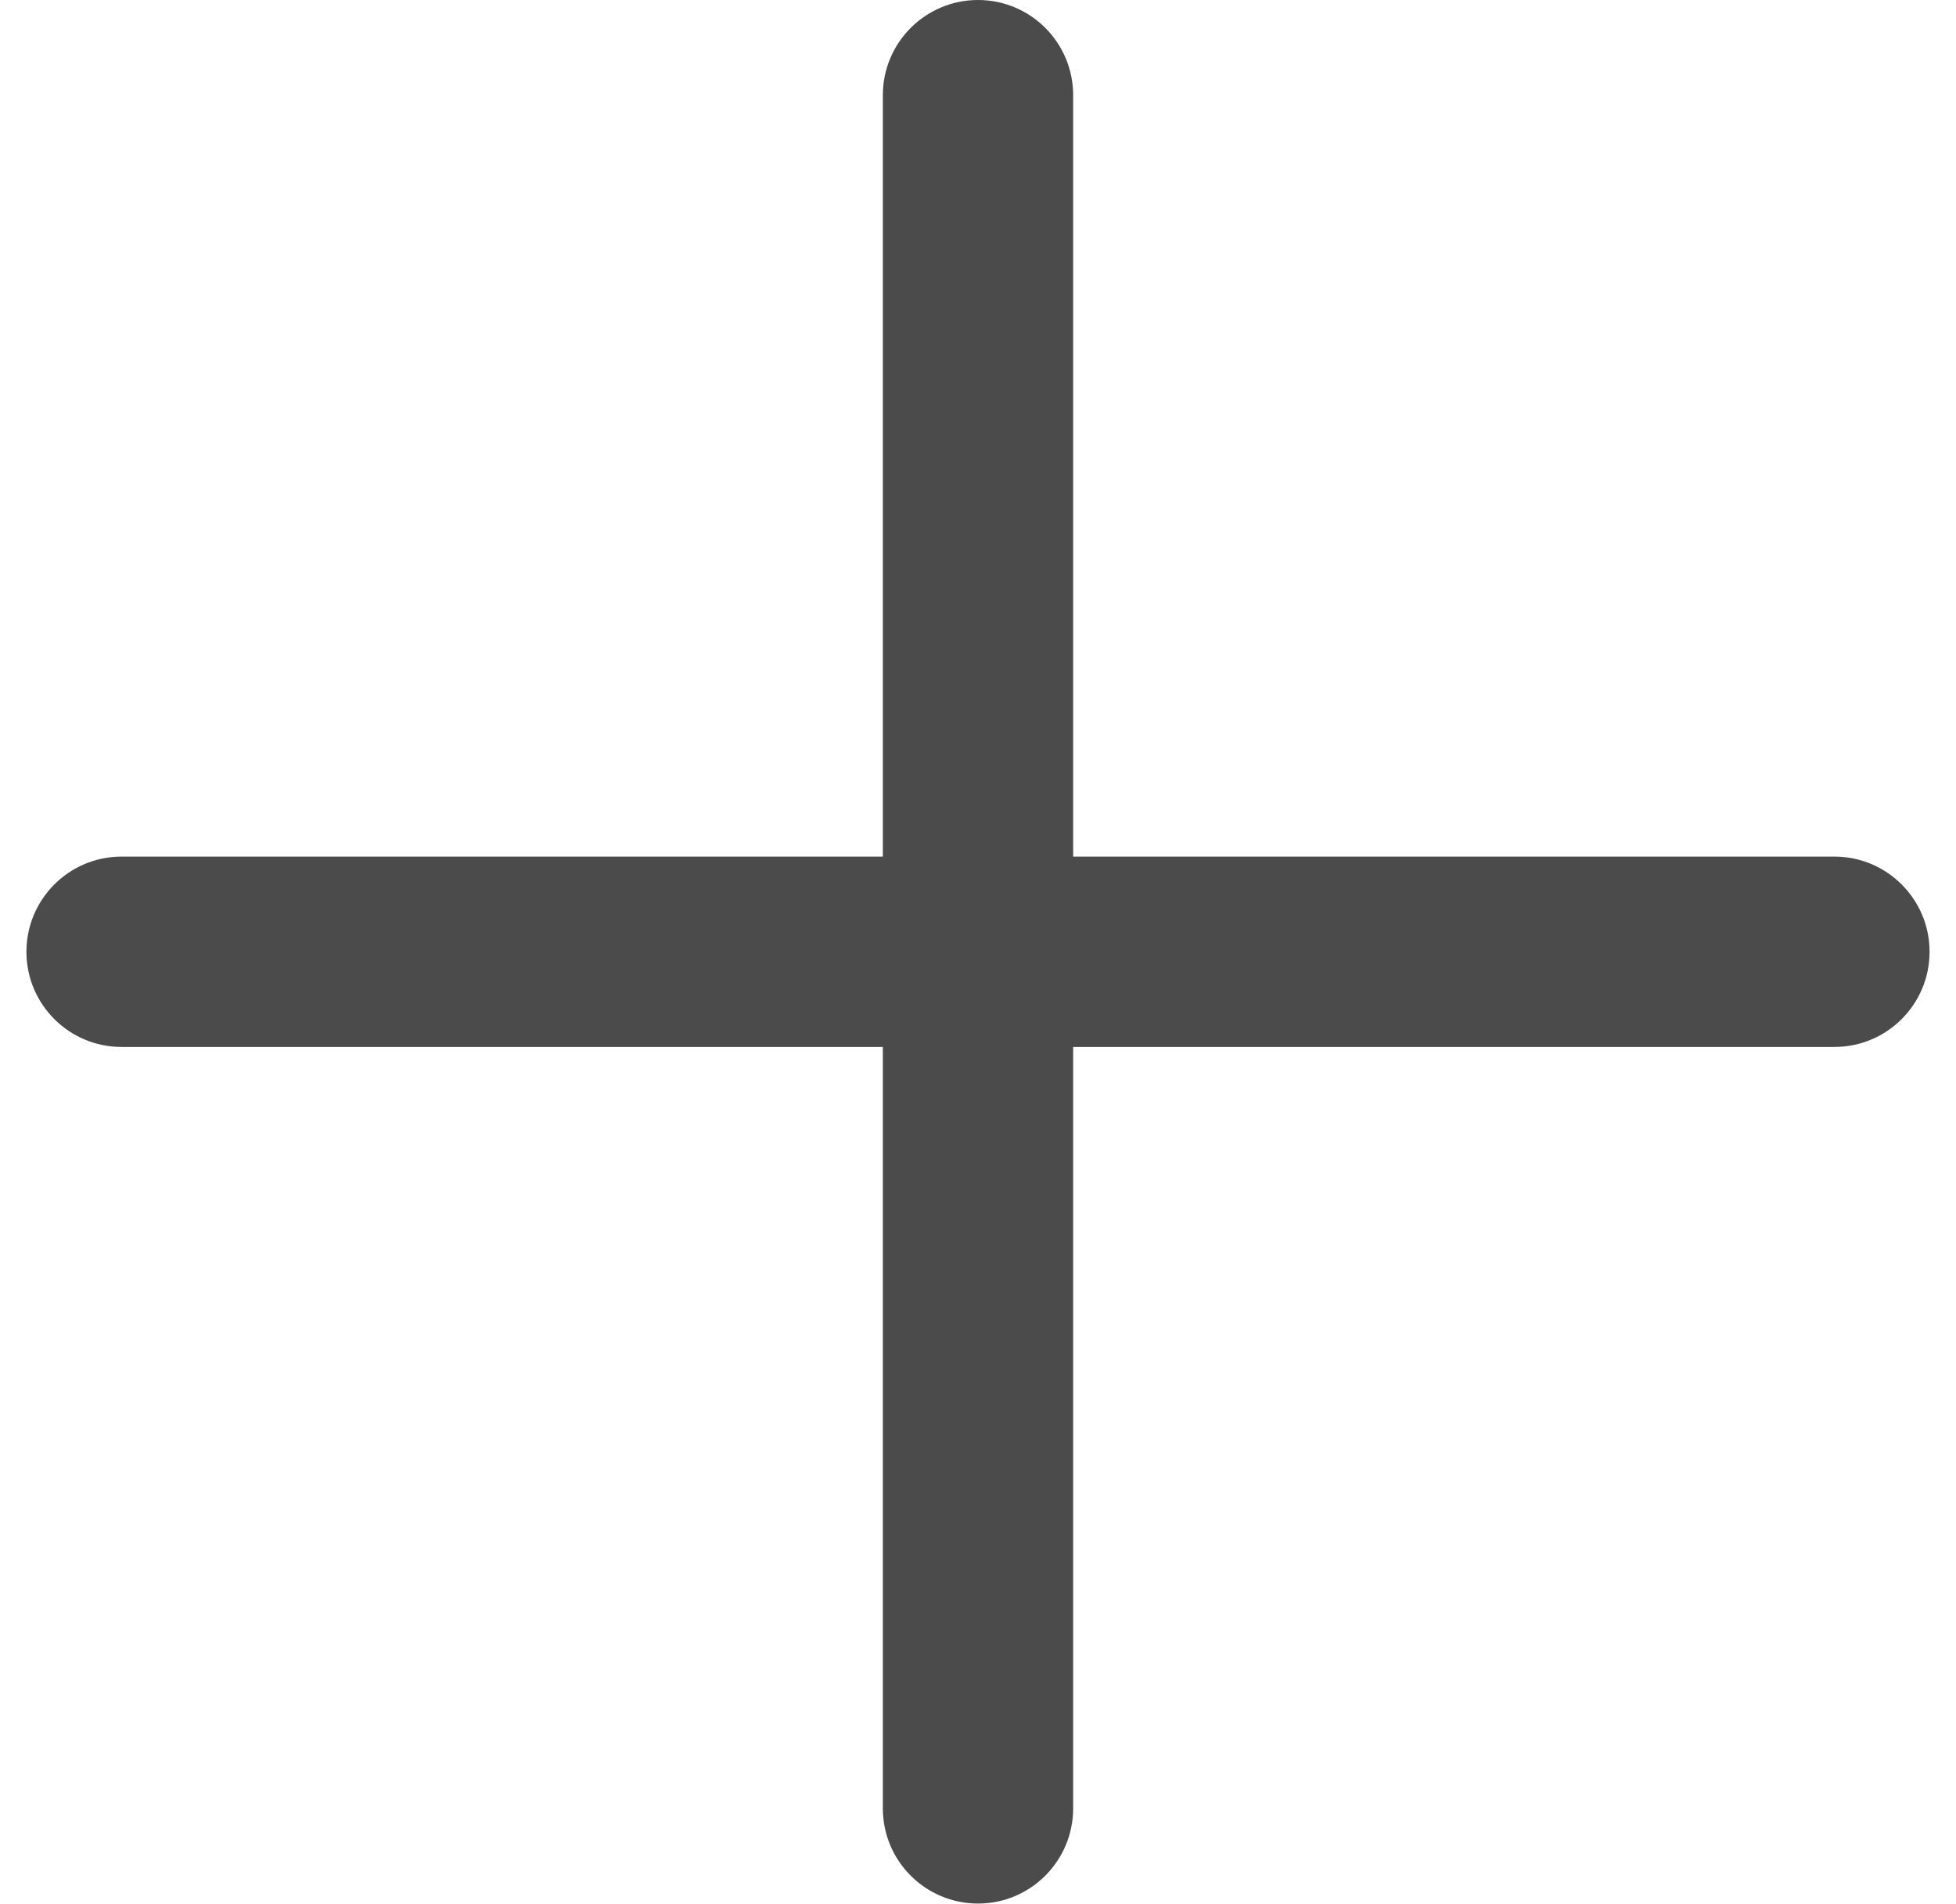
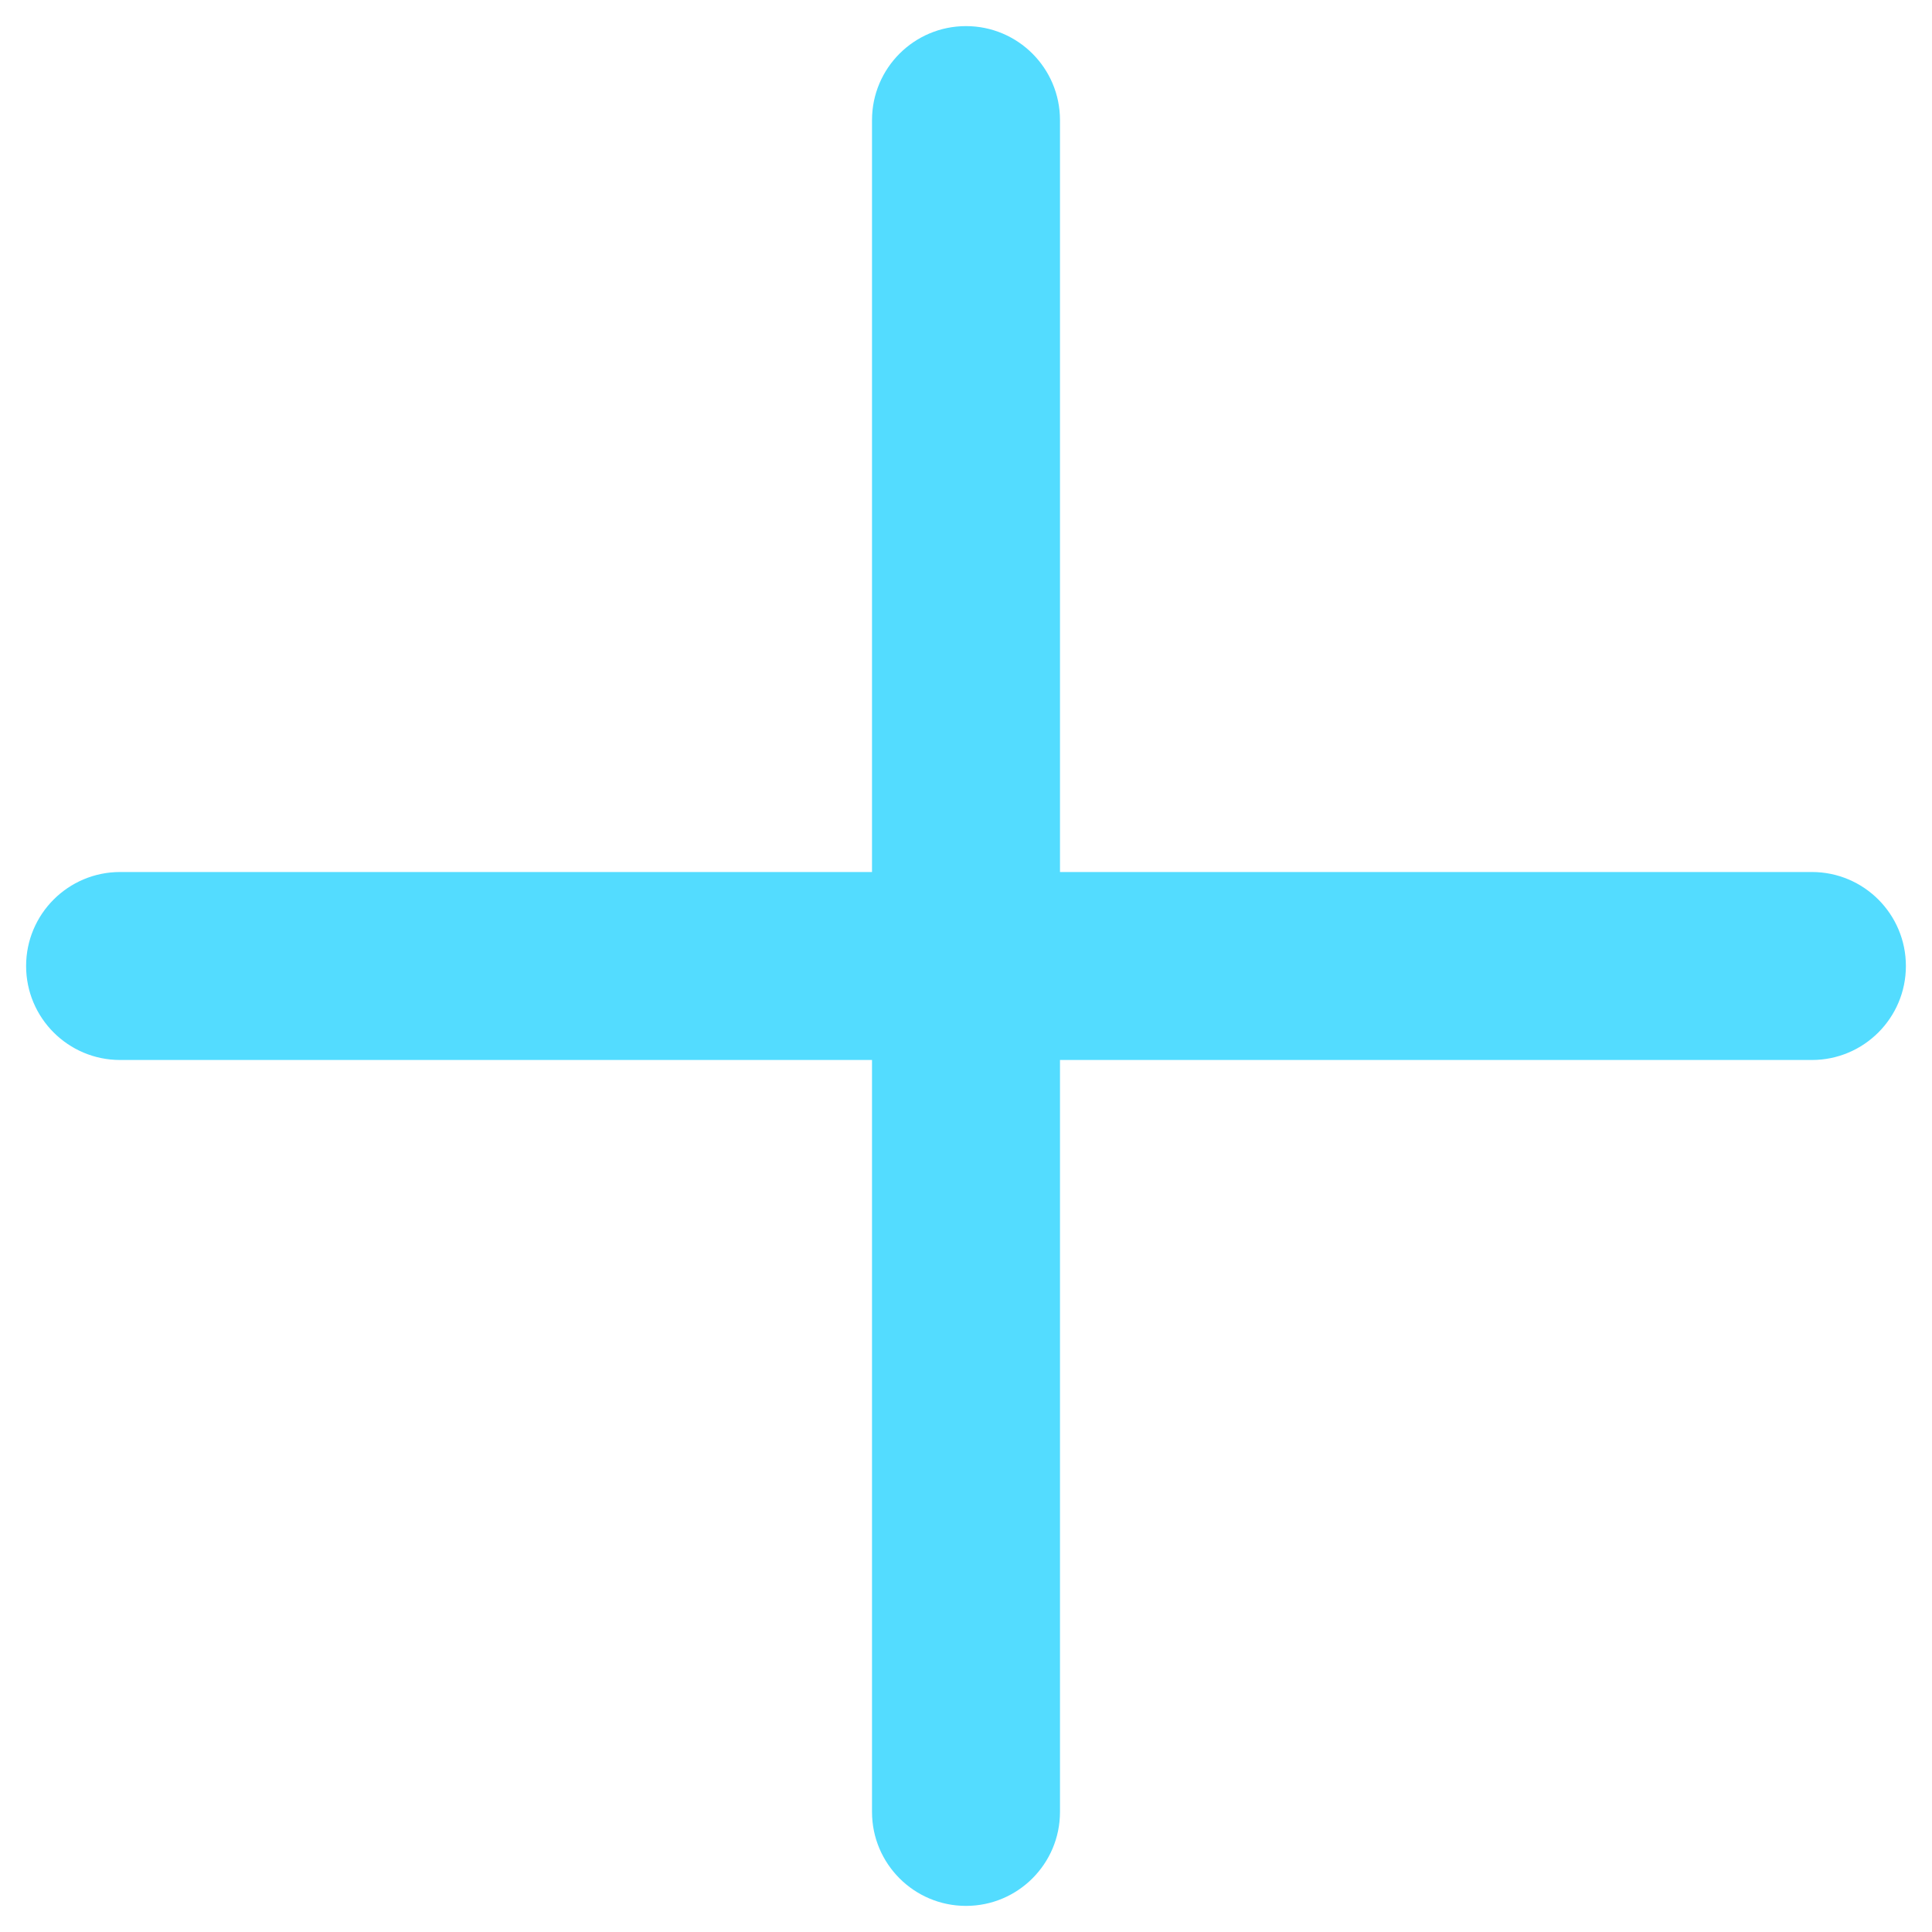
- <svg xmlns="http://www.w3.org/2000/svg" width="37" height="36" viewBox="0 0 37 36" fill="none">
-   <path d="M20.3 1.8C20.3 0.806 19.494 0 18.5 0C17.506 0 16.7 0.806 16.7 1.8V16.2H2.3C1.306 16.2 0.5 17.006 0.5 18C0.5 18.994 1.306 19.8 2.3 19.8H16.7V34.2C16.7 35.194 17.506 36 18.5 36C19.494 36 20.3 35.194 20.3 34.2V19.8H34.7C35.694 19.8 36.5 18.994 36.5 18C36.5 17.006 35.694 16.2 34.7 16.2H20.3V1.8Z" fill="#4B4B4B" />
+ <svg xmlns="http://www.w3.org/2000/svg" width="15" height="15" viewBox="0 0 37 36" fill="none">
+   <path d="M20.3 1.8C20.3 0.806 19.494 0 18.5 0C17.506 0 16.7 0.806 16.7 1.8V16.2H2.3C1.306 16.2 0.5 17.006 0.5 18C0.5 18.994 1.306 19.8 2.3 19.8H16.7V34.2C16.7 35.194 17.506 36 18.5 36C19.494 36 20.3 35.194 20.3 34.2V19.8H34.7C35.694 19.8 36.5 18.994 36.5 18C36.5 17.006 35.694 16.2 34.7 16.2H20.3V1.8Z" fill="#53dcff" />
</svg>
